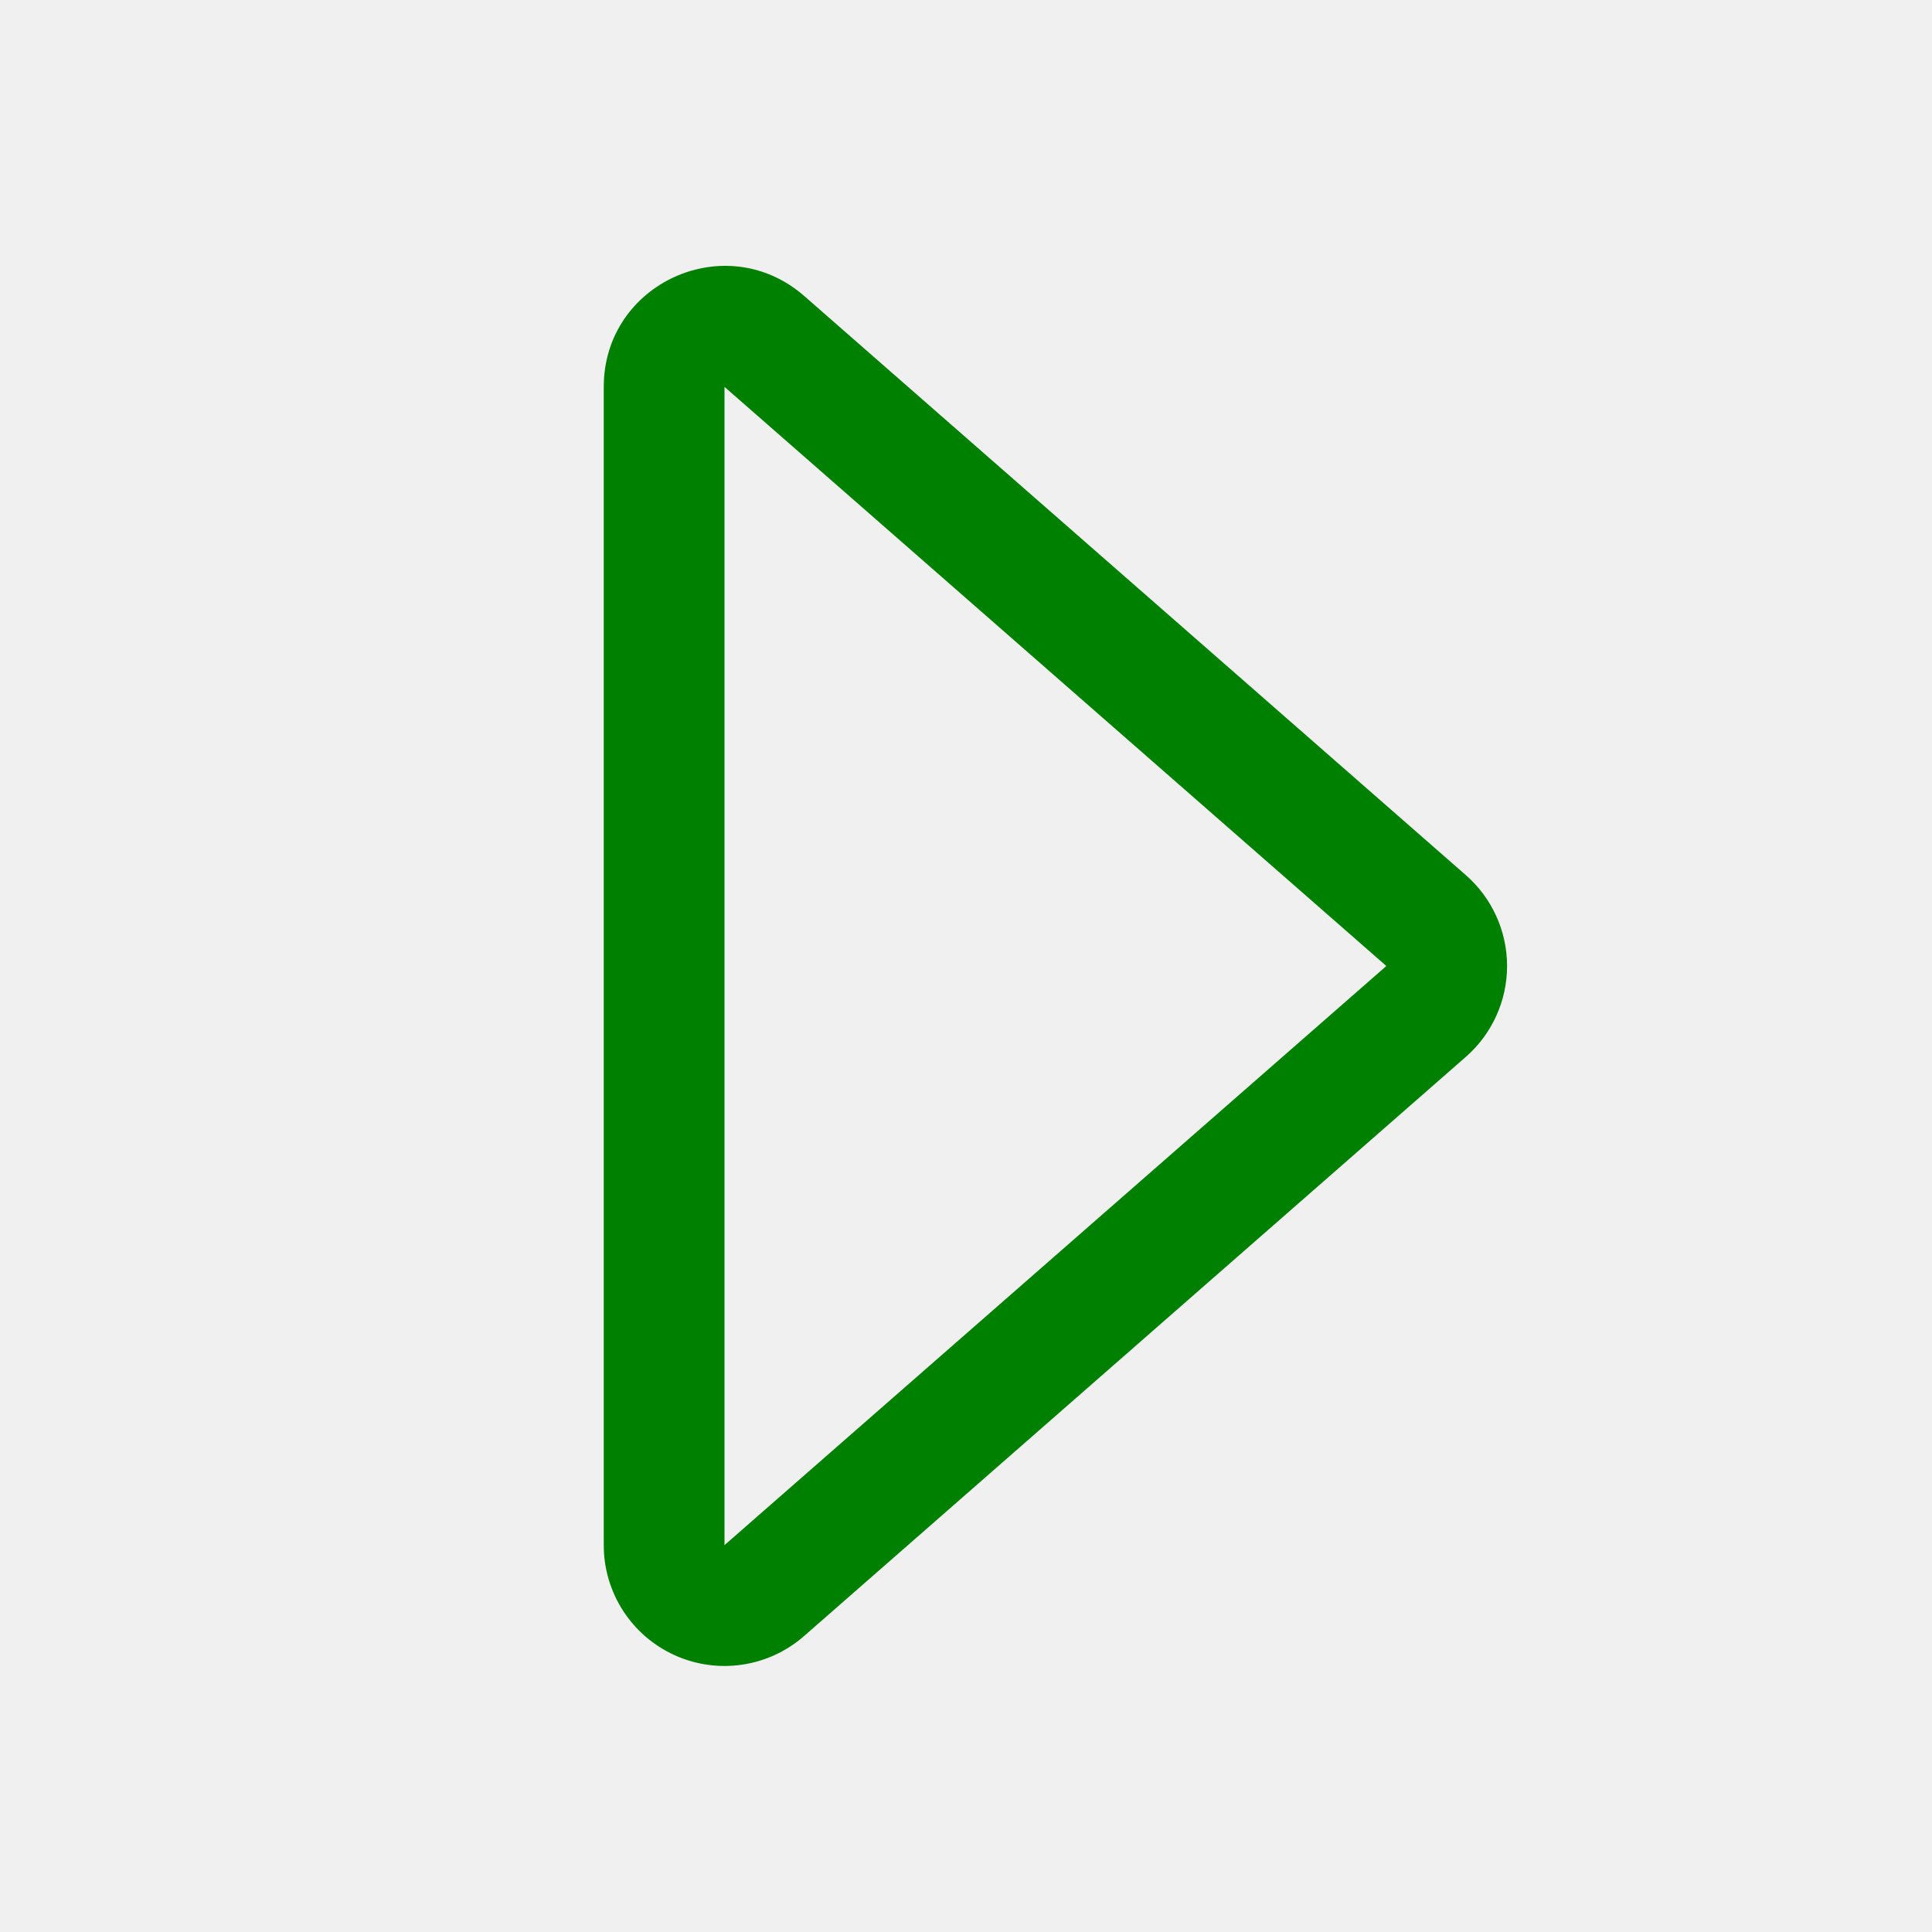
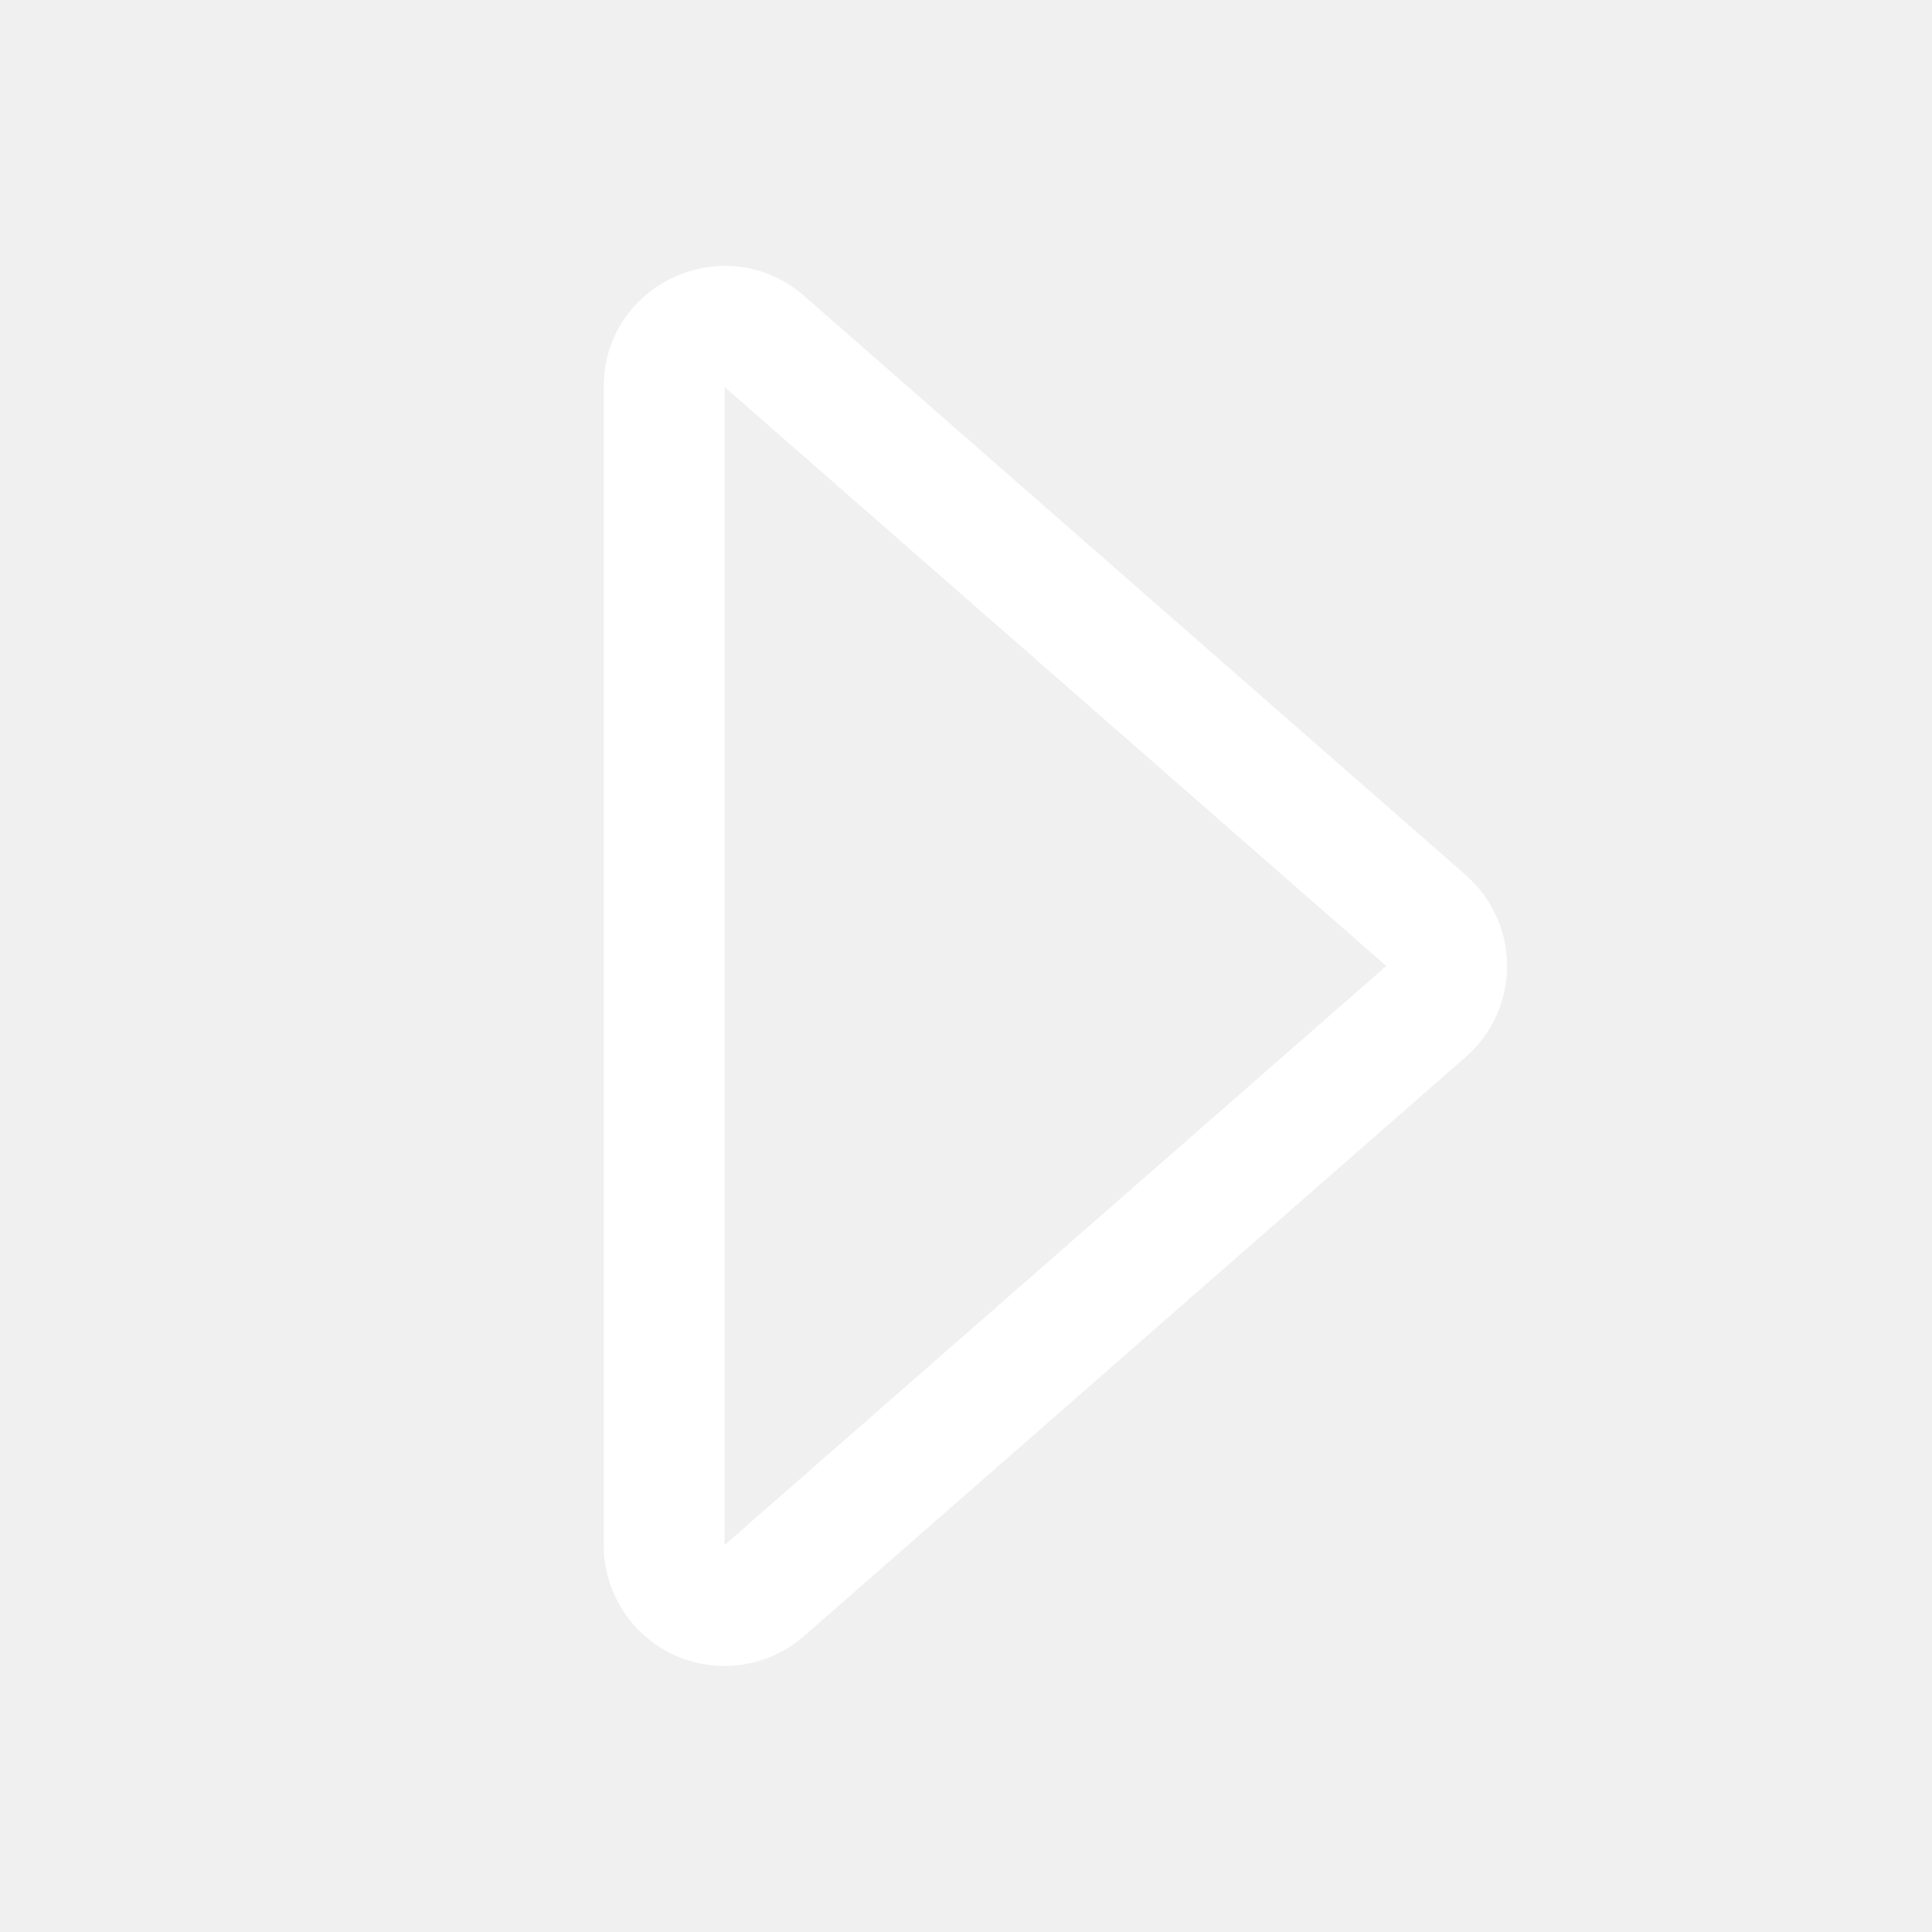
- <svg xmlns="http://www.w3.org/2000/svg" width="1em" height="1em" viewBox="0 0 16 16" class="bi bi-caret-right" fill="green">
+ <svg xmlns="http://www.w3.org/2000/svg" width="1em" height="1em" viewBox="0 0 16 16" class="bi bi-caret-right" fill="white">
  <path fill-rule="evenodd" d="M6 12.796L11.481 8 6 3.204v9.592zm.659.753l5.48-4.796a1 1 0 0 0 0-1.506L6.66 2.451C6.011 1.885 5 2.345 5 3.204v9.592a1 1 0 0 0 1.659.753z" />
</svg>
